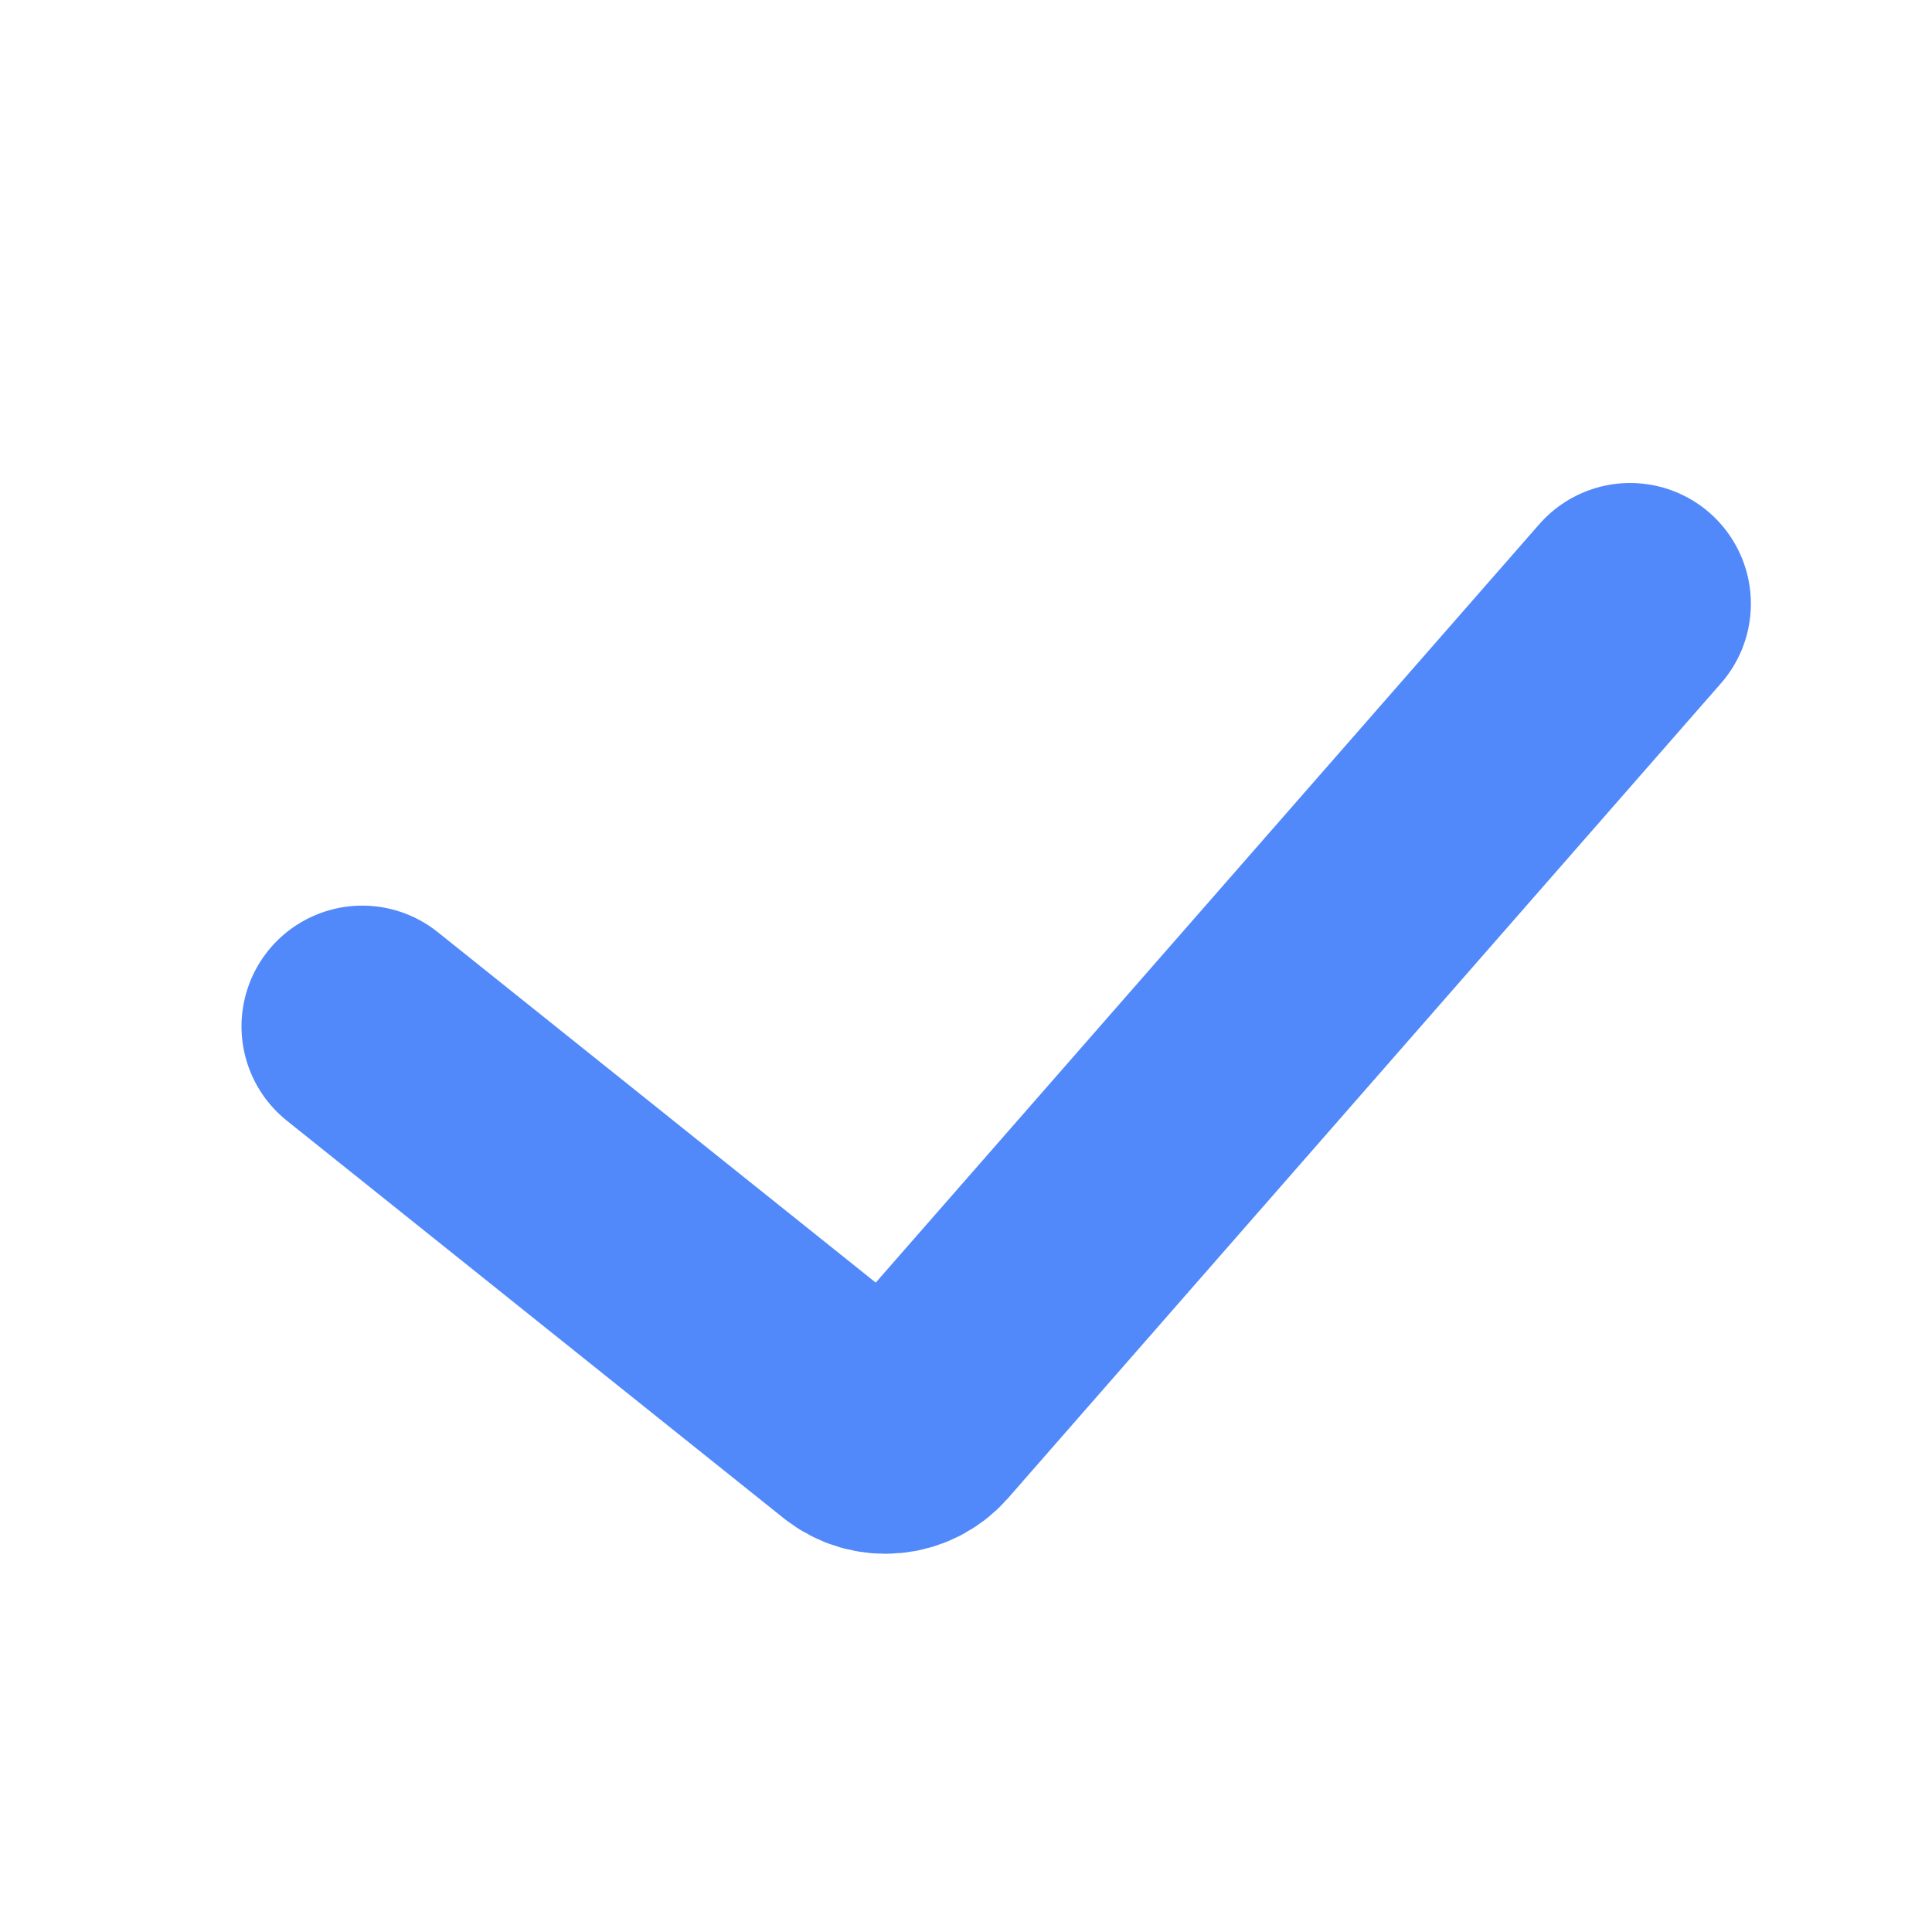
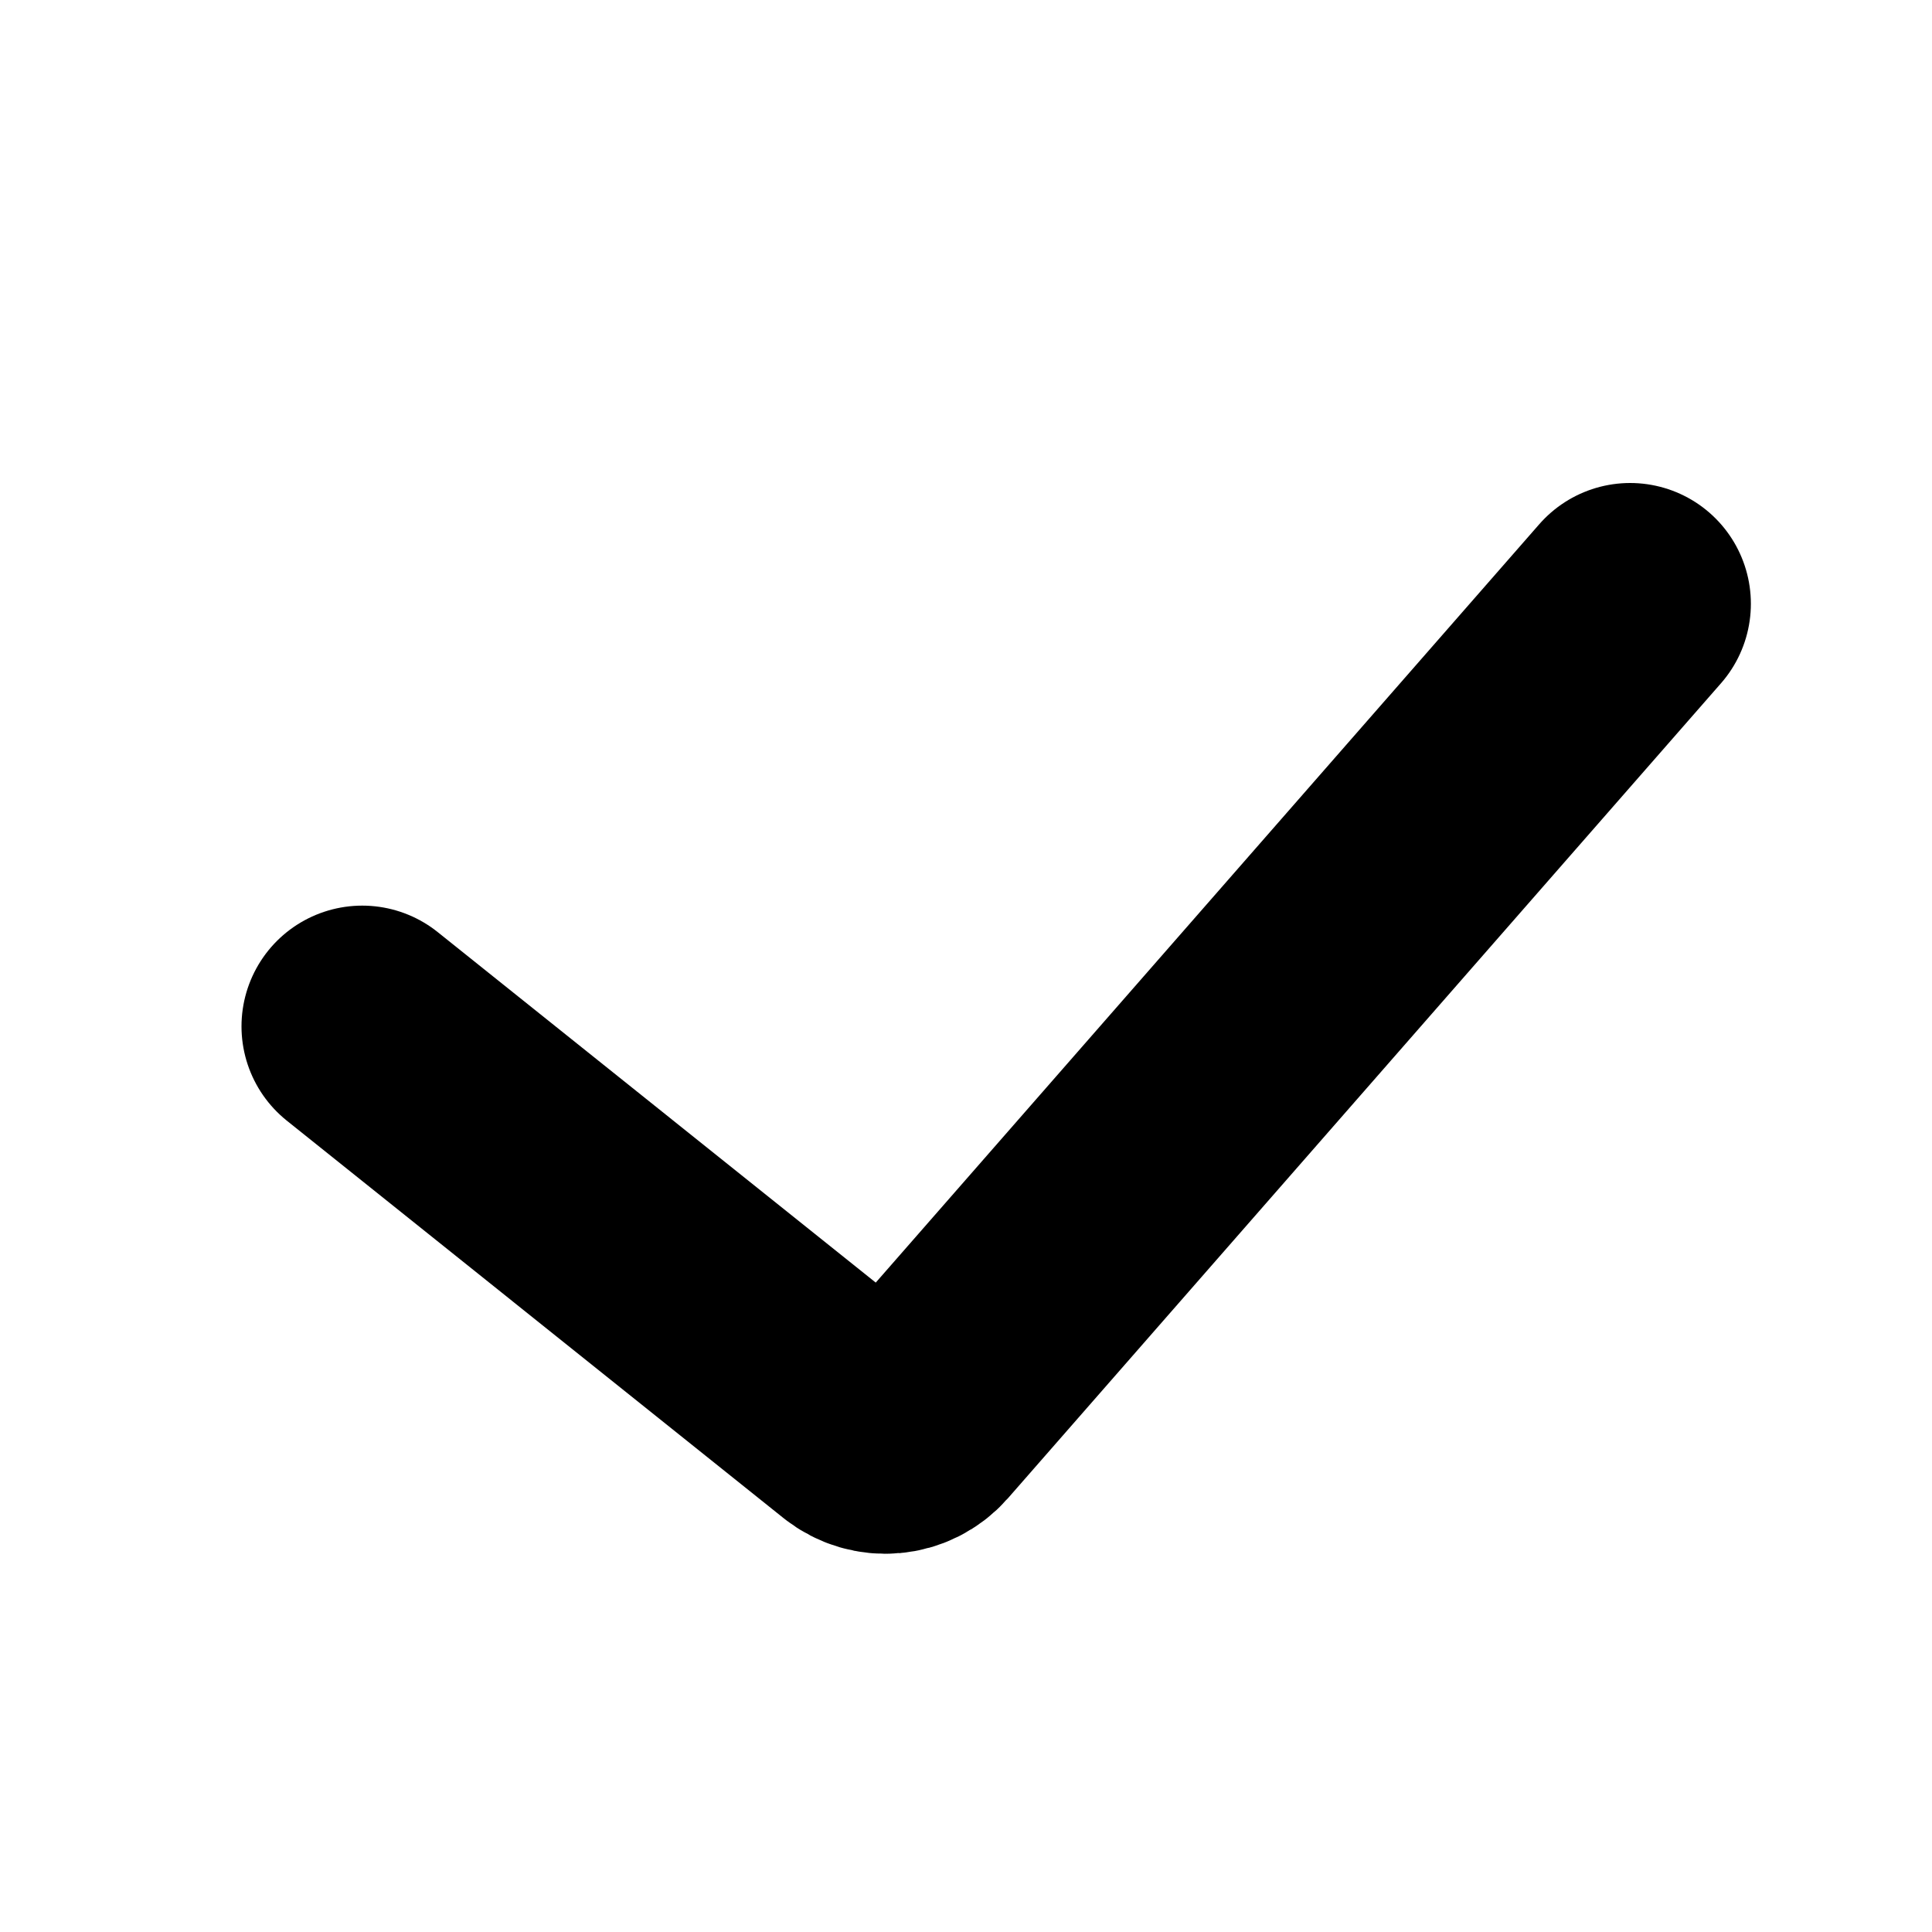
<svg xmlns="http://www.w3.org/2000/svg" viewBox="0 0 16 16" fill="none">
-   <path d="M3 8.5L7.113 11.791C7.26 11.908 7.472 11.889 7.596 11.748L13.5 5" stroke="#5189FA" stroke-width="2" stroke-linecap="round" />
+   <path d="M3 8.5L7.113 11.791C7.26 11.908 7.472 11.889 7.596 11.748L13.5 5" stroke="currentColor" stroke-width="2" stroke-linecap="round" />
</svg>
